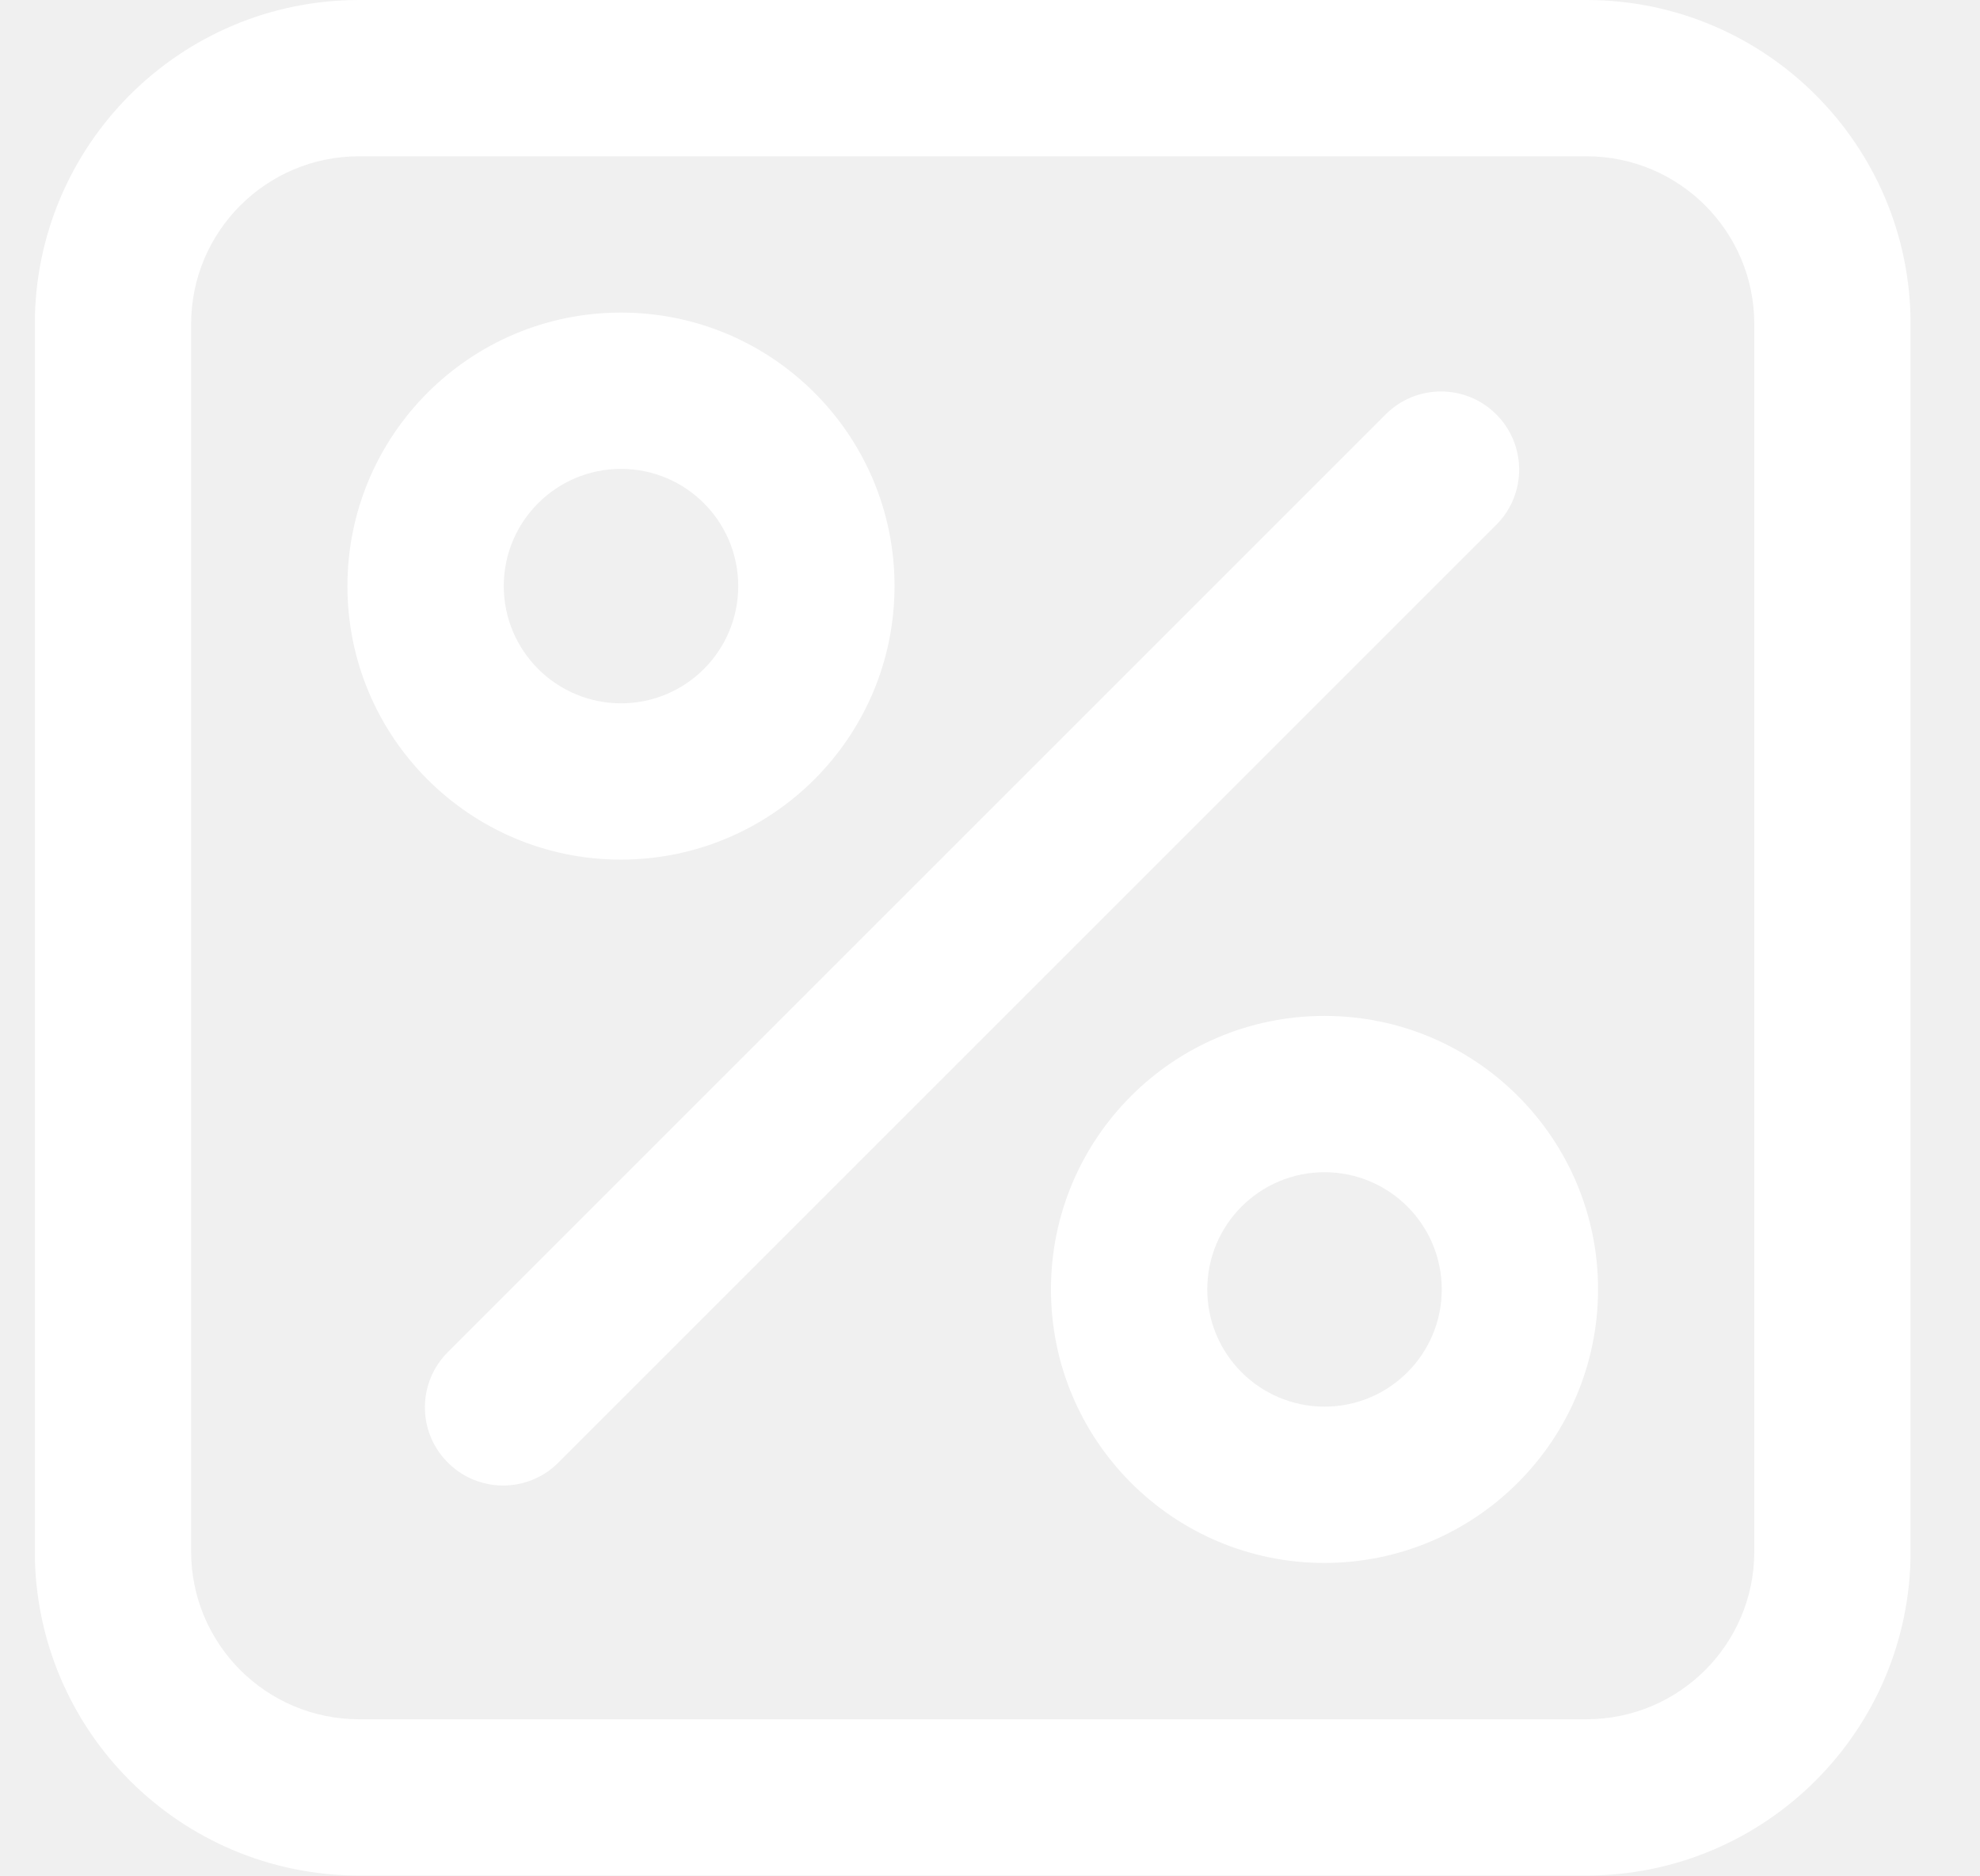
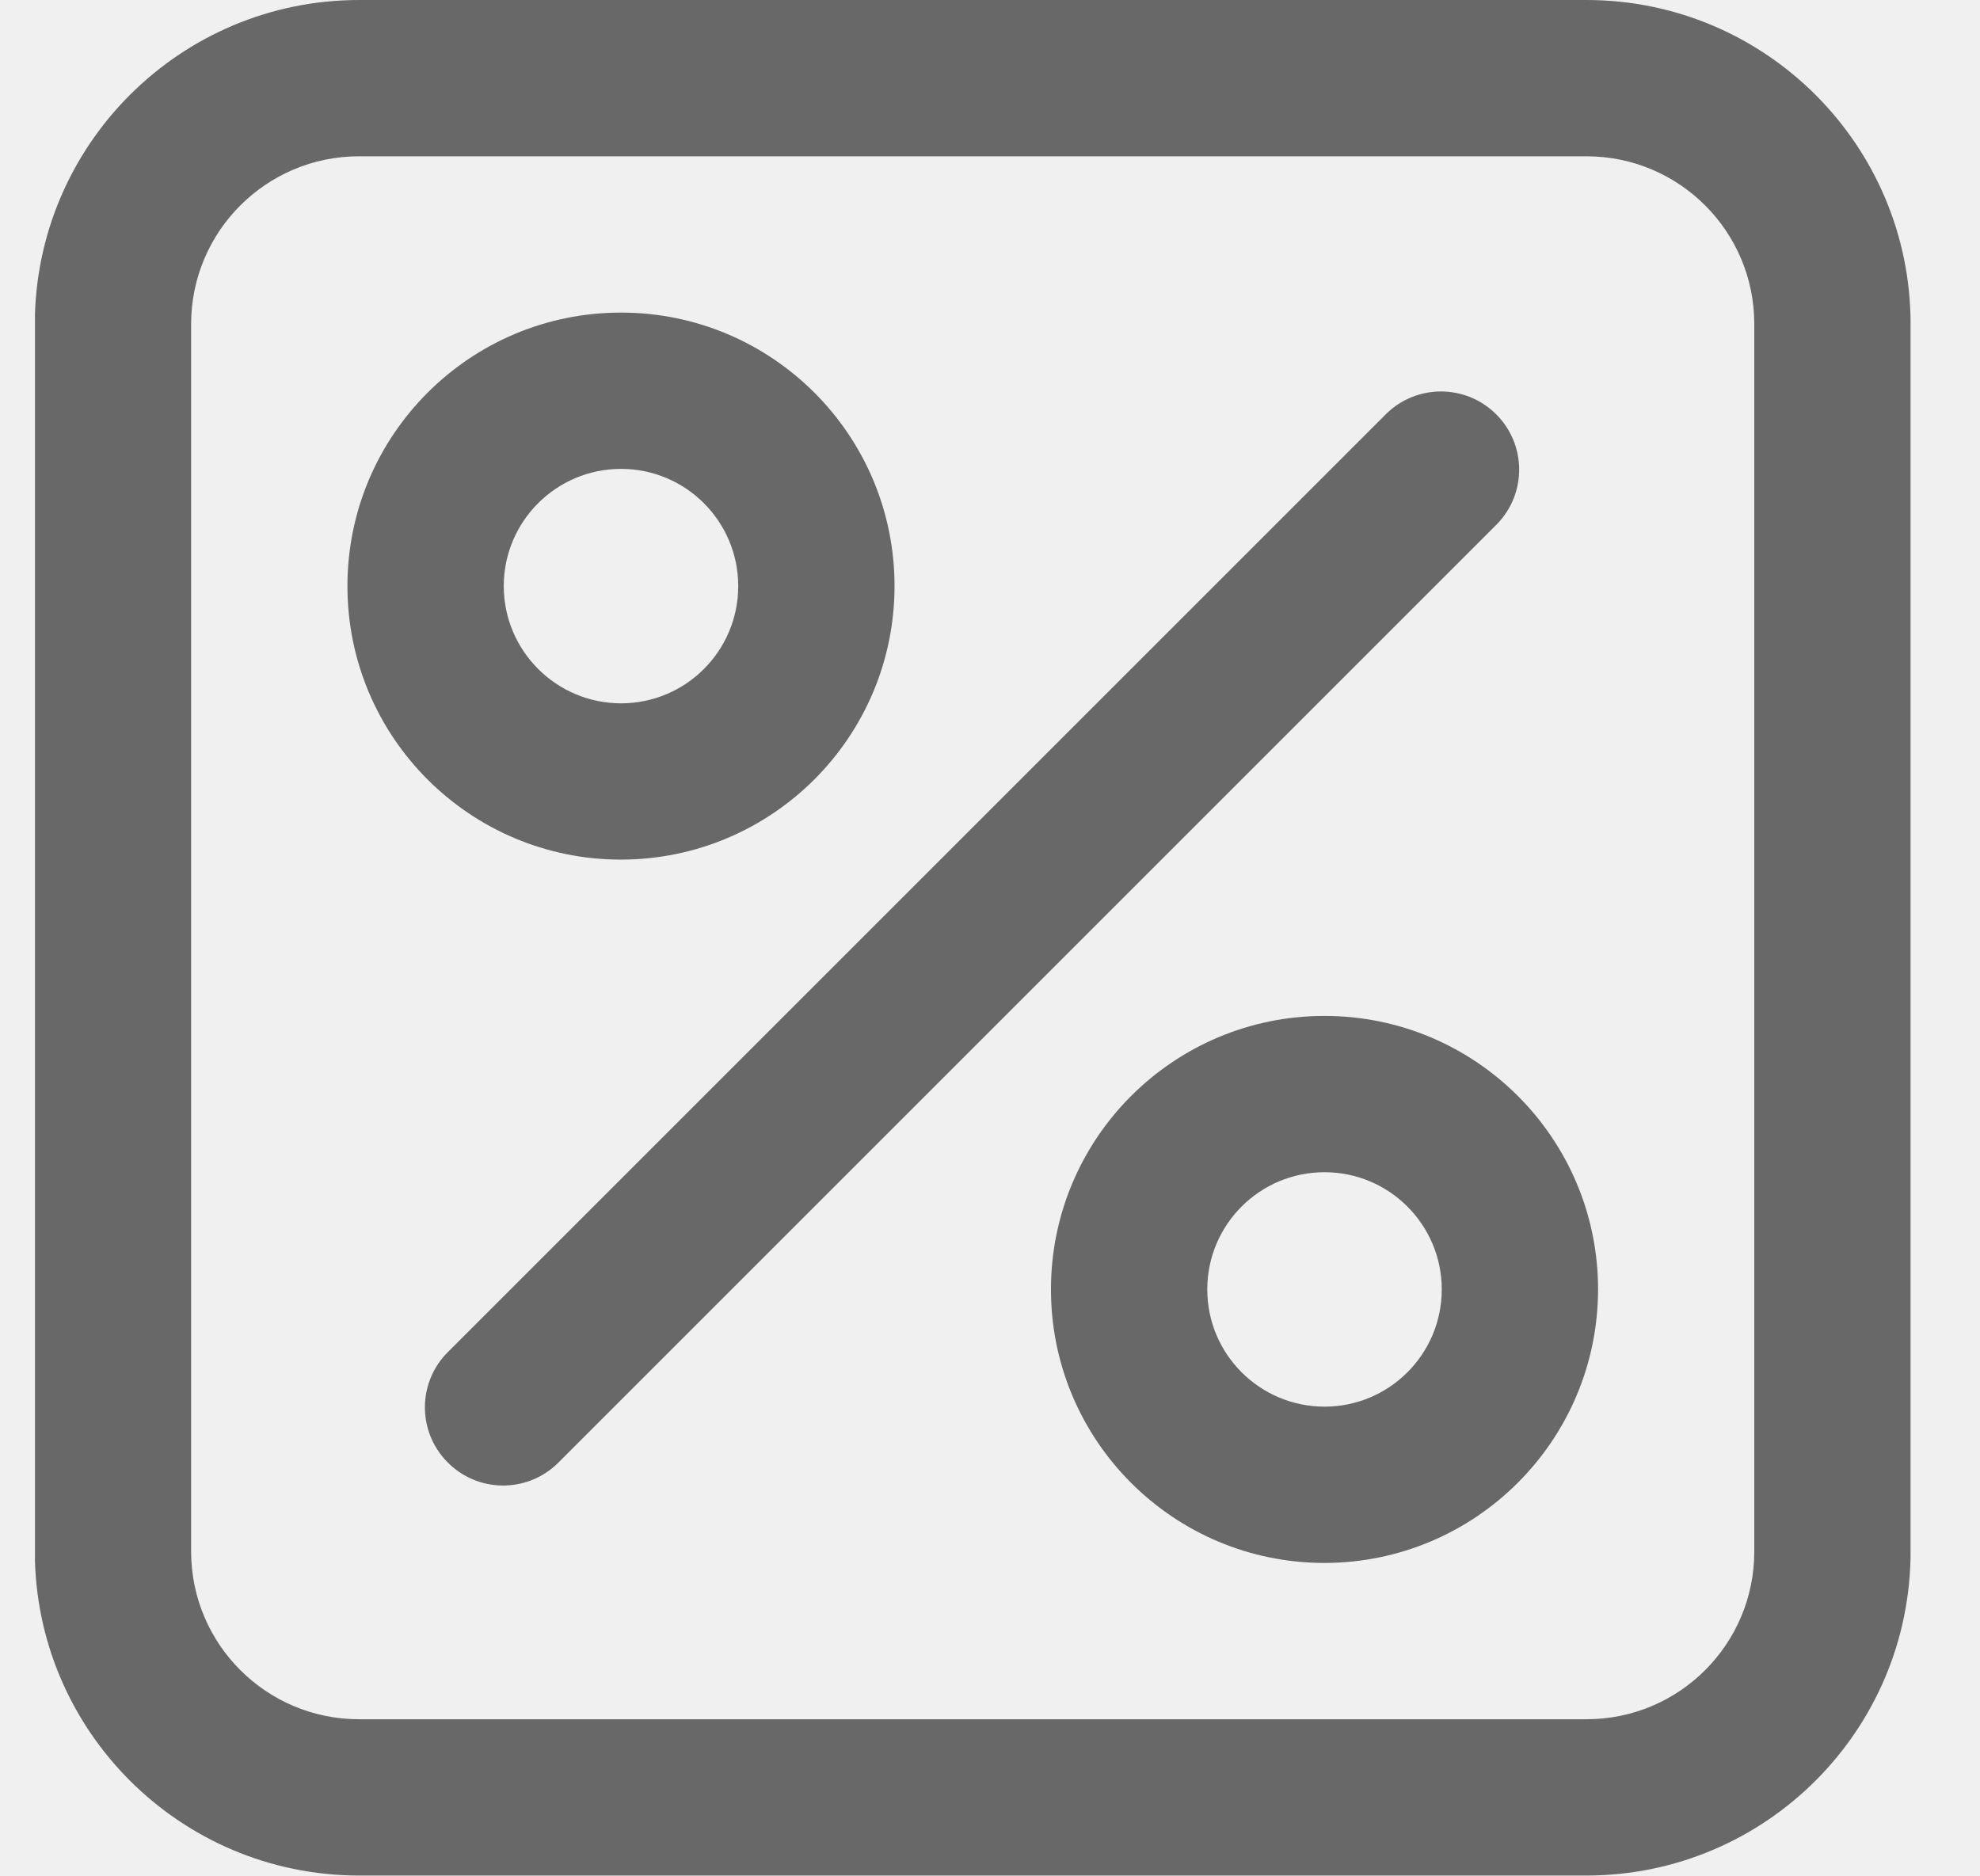
<svg xmlns="http://www.w3.org/2000/svg" width="19" height="18" viewBox="0 0 19 18" fill="none">
  <g clip-path="url(#clip0_310_23625)">
-     <path fill-rule="evenodd" clip-rule="evenodd" d="M12.71 9.75C14.159 9.75 15.335 10.925 15.335 12.375C15.333 13.824 14.159 14.998 12.71 15C11.26 15 10.085 13.825 10.085 12.375C10.085 10.925 11.26 9.75 12.71 9.75ZM12.71 11.25C12.088 11.25 11.585 11.754 11.585 12.375C11.585 12.996 12.088 13.499 12.71 13.5C13.331 13.5 13.835 12.996 13.835 12.375C13.835 11.754 13.331 11.25 12.71 11.25Z" fill="white" />
-     <path fill-rule="evenodd" clip-rule="evenodd" d="M8.584 5.625C8.584 4.175 7.409 3 5.959 3C4.51 3 3.334 4.175 3.334 5.625C3.334 7.075 4.51 8.25 5.959 8.25C7.409 8.248 8.583 7.074 8.584 5.625ZM4.834 5.625C4.834 5.004 5.338 4.5 5.959 4.5C6.581 4.5 7.084 5.004 7.084 5.625C7.084 6.246 6.581 6.75 5.959 6.75C5.338 6.749 4.835 6.246 4.834 5.625Z" fill="white" />
-     <path d="M14.365 5.03L5.365 14.03L5.351 14.044C5.055 14.333 4.58 14.327 4.291 14.03C4.001 13.734 4.007 13.259 4.304 12.97L13.304 3.97C13.595 3.686 14.06 3.686 14.351 3.97C14.648 4.259 14.654 4.734 14.365 5.03Z" fill="white" />
-     <path fill-rule="evenodd" clip-rule="evenodd" d="M18.334 14.891C18.333 16.607 16.942 17.998 15.226 18H3.443C1.727 17.998 0.336 16.607 0.334 14.891L0.334 3.109C0.336 1.393 1.727 0.002 3.443 0L15.226 0C16.942 0.002 18.333 1.393 18.334 3.109V14.891ZM1.834 3.109L1.834 14.891C1.835 15.779 2.555 16.499 3.443 16.5H15.226C16.114 16.499 16.834 15.779 16.834 14.891V3.109C16.834 2.221 16.114 1.501 15.226 1.5L3.443 1.5C2.555 1.501 1.835 2.221 1.834 3.109Z" fill="white" />
+     <path fill-rule="evenodd" clip-rule="evenodd" d="M12.71 9.75C14.159 9.75 15.335 10.925 15.335 12.375C15.333 13.824 14.159 14.998 12.71 15C11.26 15 10.085 13.825 10.085 12.375C10.085 10.925 11.26 9.75 12.71 9.75ZM12.71 11.25C12.088 11.25 11.585 11.754 11.585 12.375C11.585 12.996 12.088 13.499 12.71 13.5C13.331 13.5 13.835 12.996 13.835 12.375C13.835 11.754 13.331 11.25 12.71 11.25Z" fill="#686868" />
+     <path fill-rule="evenodd" clip-rule="evenodd" d="M8.584 5.625C8.584 4.175 7.409 3 5.959 3C4.51 3 3.334 4.175 3.334 5.625C3.334 7.075 4.51 8.25 5.959 8.25C7.409 8.248 8.583 7.074 8.584 5.625ZM4.834 5.625C4.834 5.004 5.338 4.5 5.959 4.5C6.581 4.5 7.084 5.004 7.084 5.625C7.084 6.246 6.581 6.75 5.959 6.75C5.338 6.749 4.835 6.246 4.834 5.625Z" fill="#686868" />
+     <path d="M14.365 5.03L5.365 14.03L5.351 14.044C5.055 14.333 4.58 14.327 4.291 14.03C4.001 13.734 4.007 13.259 4.304 12.97L13.304 3.97C13.595 3.686 14.06 3.686 14.351 3.97C14.648 4.259 14.654 4.734 14.365 5.03Z" fill="#686868" />
+     <path fill-rule="evenodd" clip-rule="evenodd" d="M18.334 14.891C18.333 16.607 16.942 17.998 15.226 18H3.443C1.727 17.998 0.336 16.607 0.334 14.891L0.334 3.109C0.336 1.393 1.727 0.002 3.443 0L15.226 0C16.942 0.002 18.333 1.393 18.334 3.109V14.891ZM1.834 3.109L1.834 14.891C1.835 15.779 2.555 16.499 3.443 16.5H15.226C16.114 16.499 16.834 15.779 16.834 14.891V3.109C16.834 2.221 16.114 1.501 15.226 1.5L3.443 1.5C2.555 1.501 1.835 2.221 1.834 3.109Z" fill="#686868" />
  </g>
  <defs>
    <clipPath id="clip0_310_23625">
-       <rect width="17.998" height="18" fill="white" transform="translate(0.335449)" />
+       <rect width="17.998" height="18" fill="#686868" transform="translate(0.335449)" />
    </clipPath>
  </defs>
</svg>
